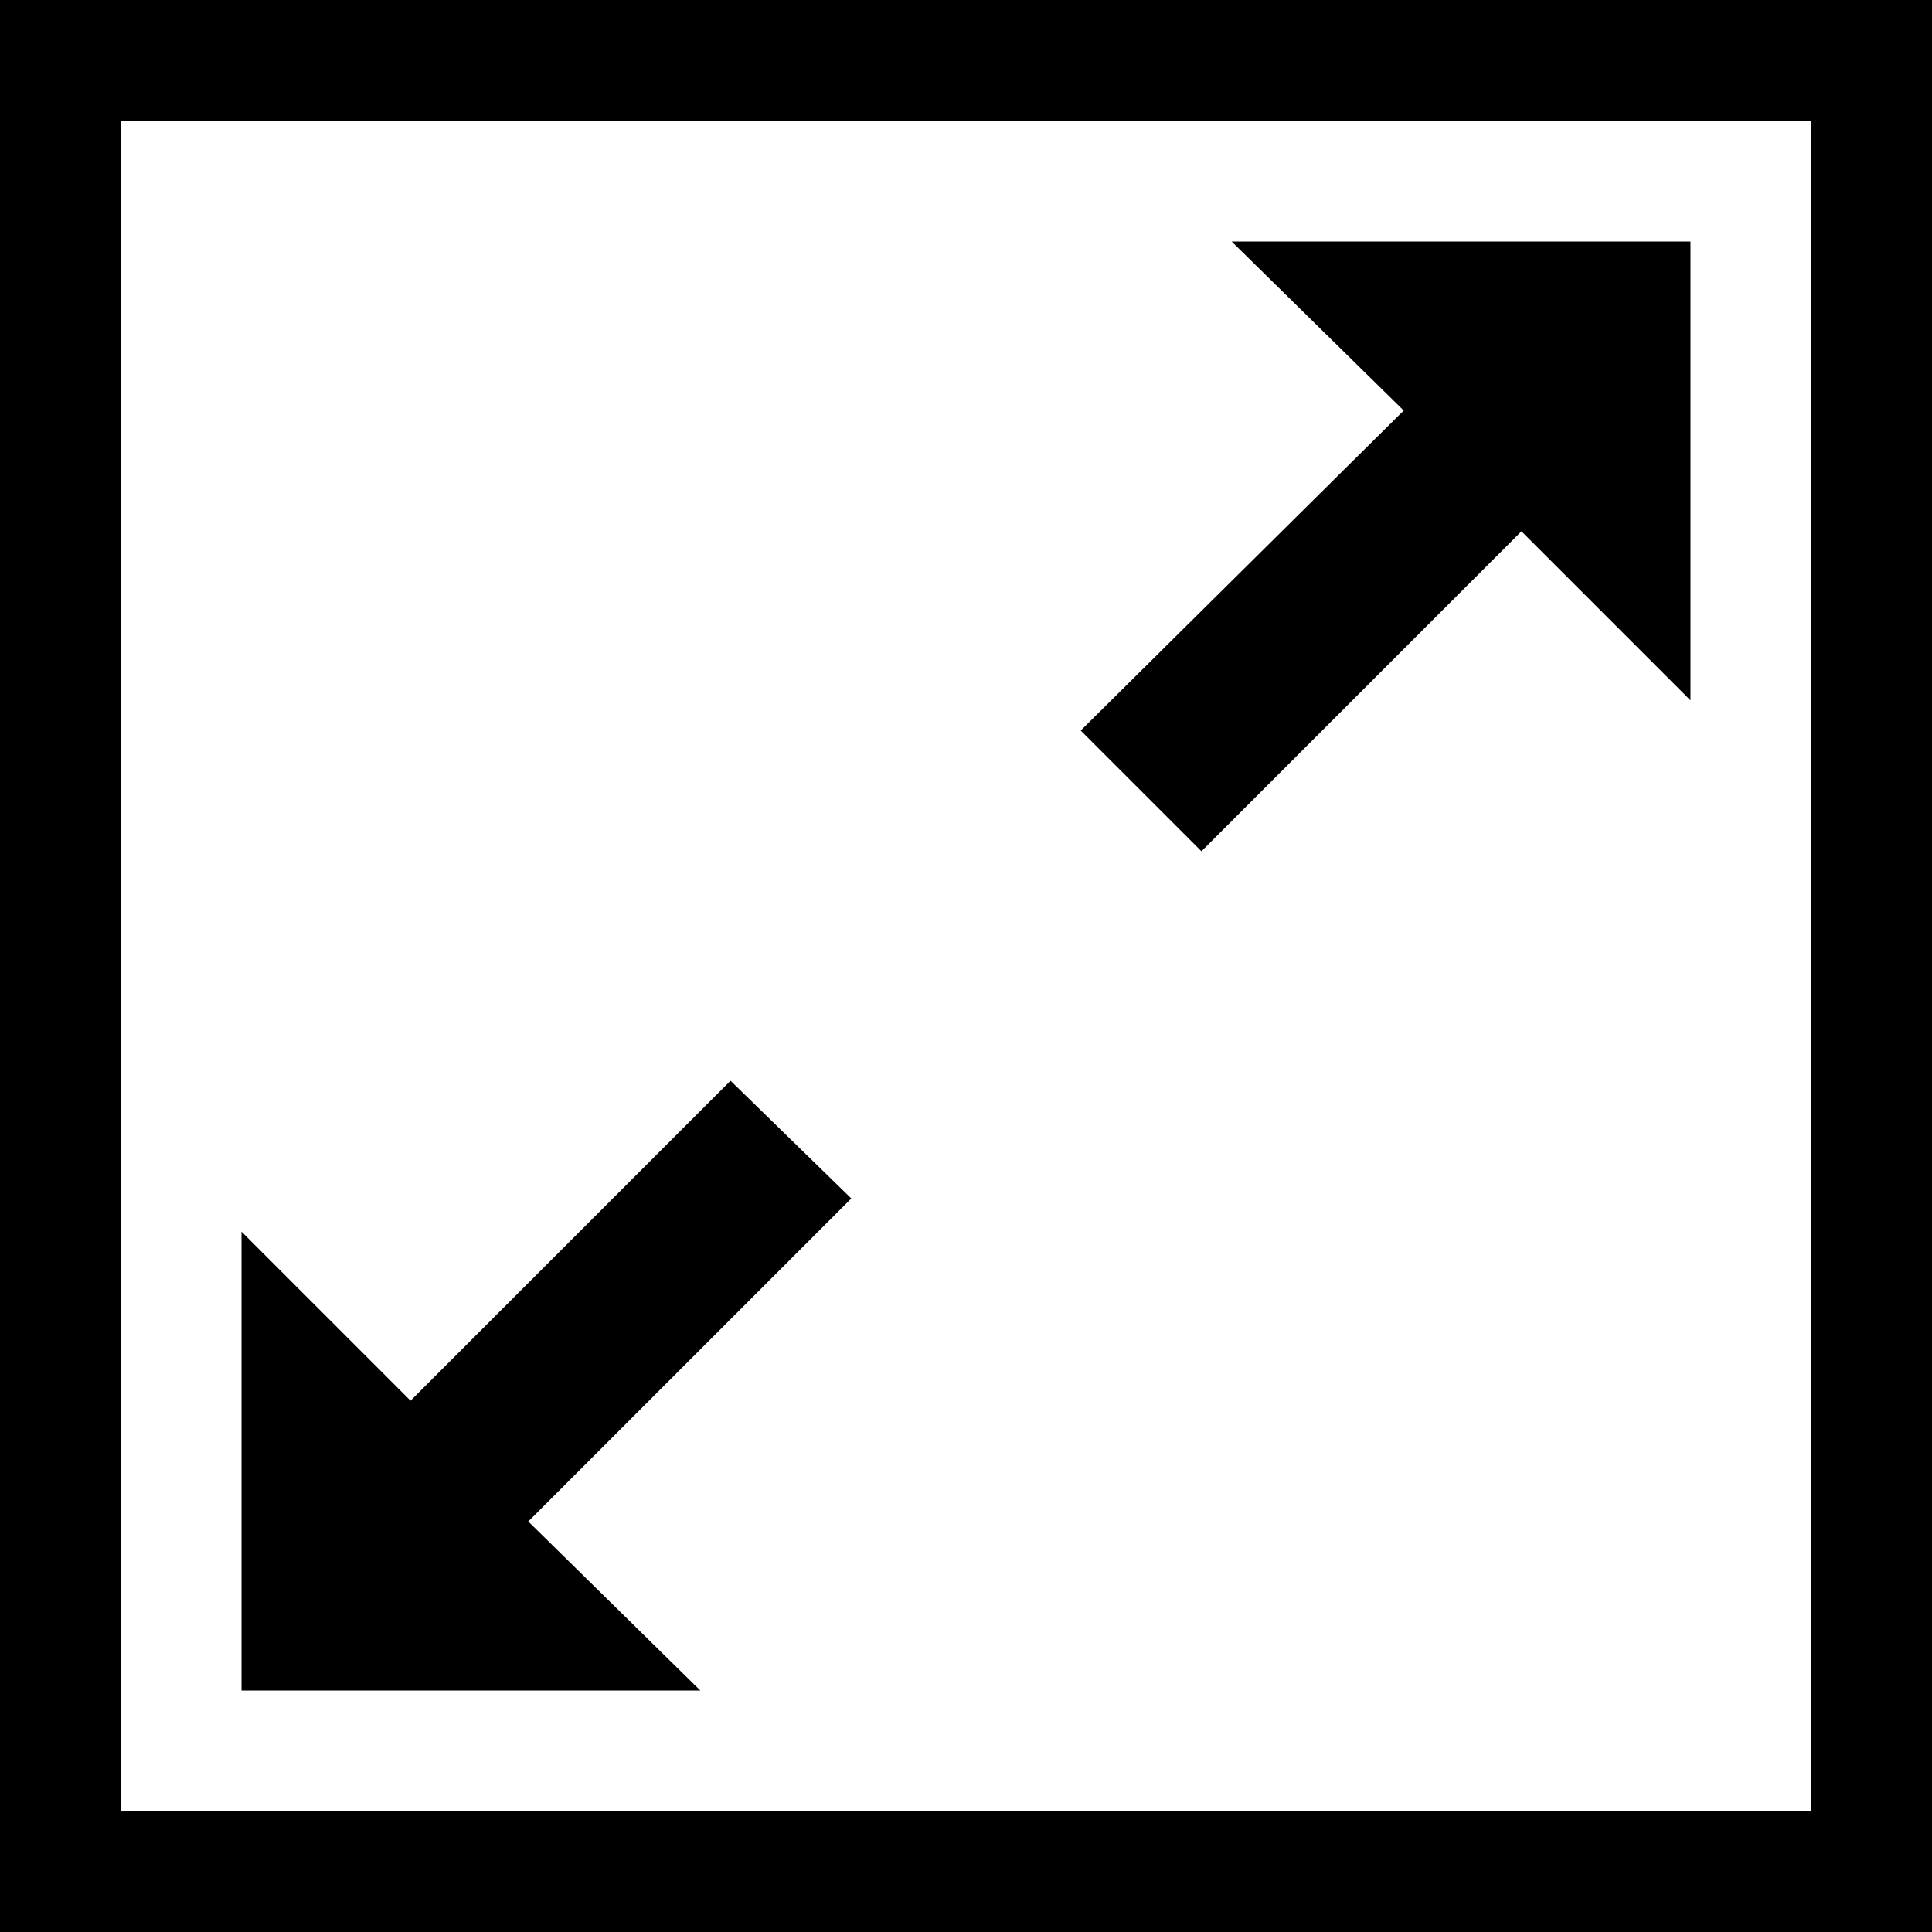
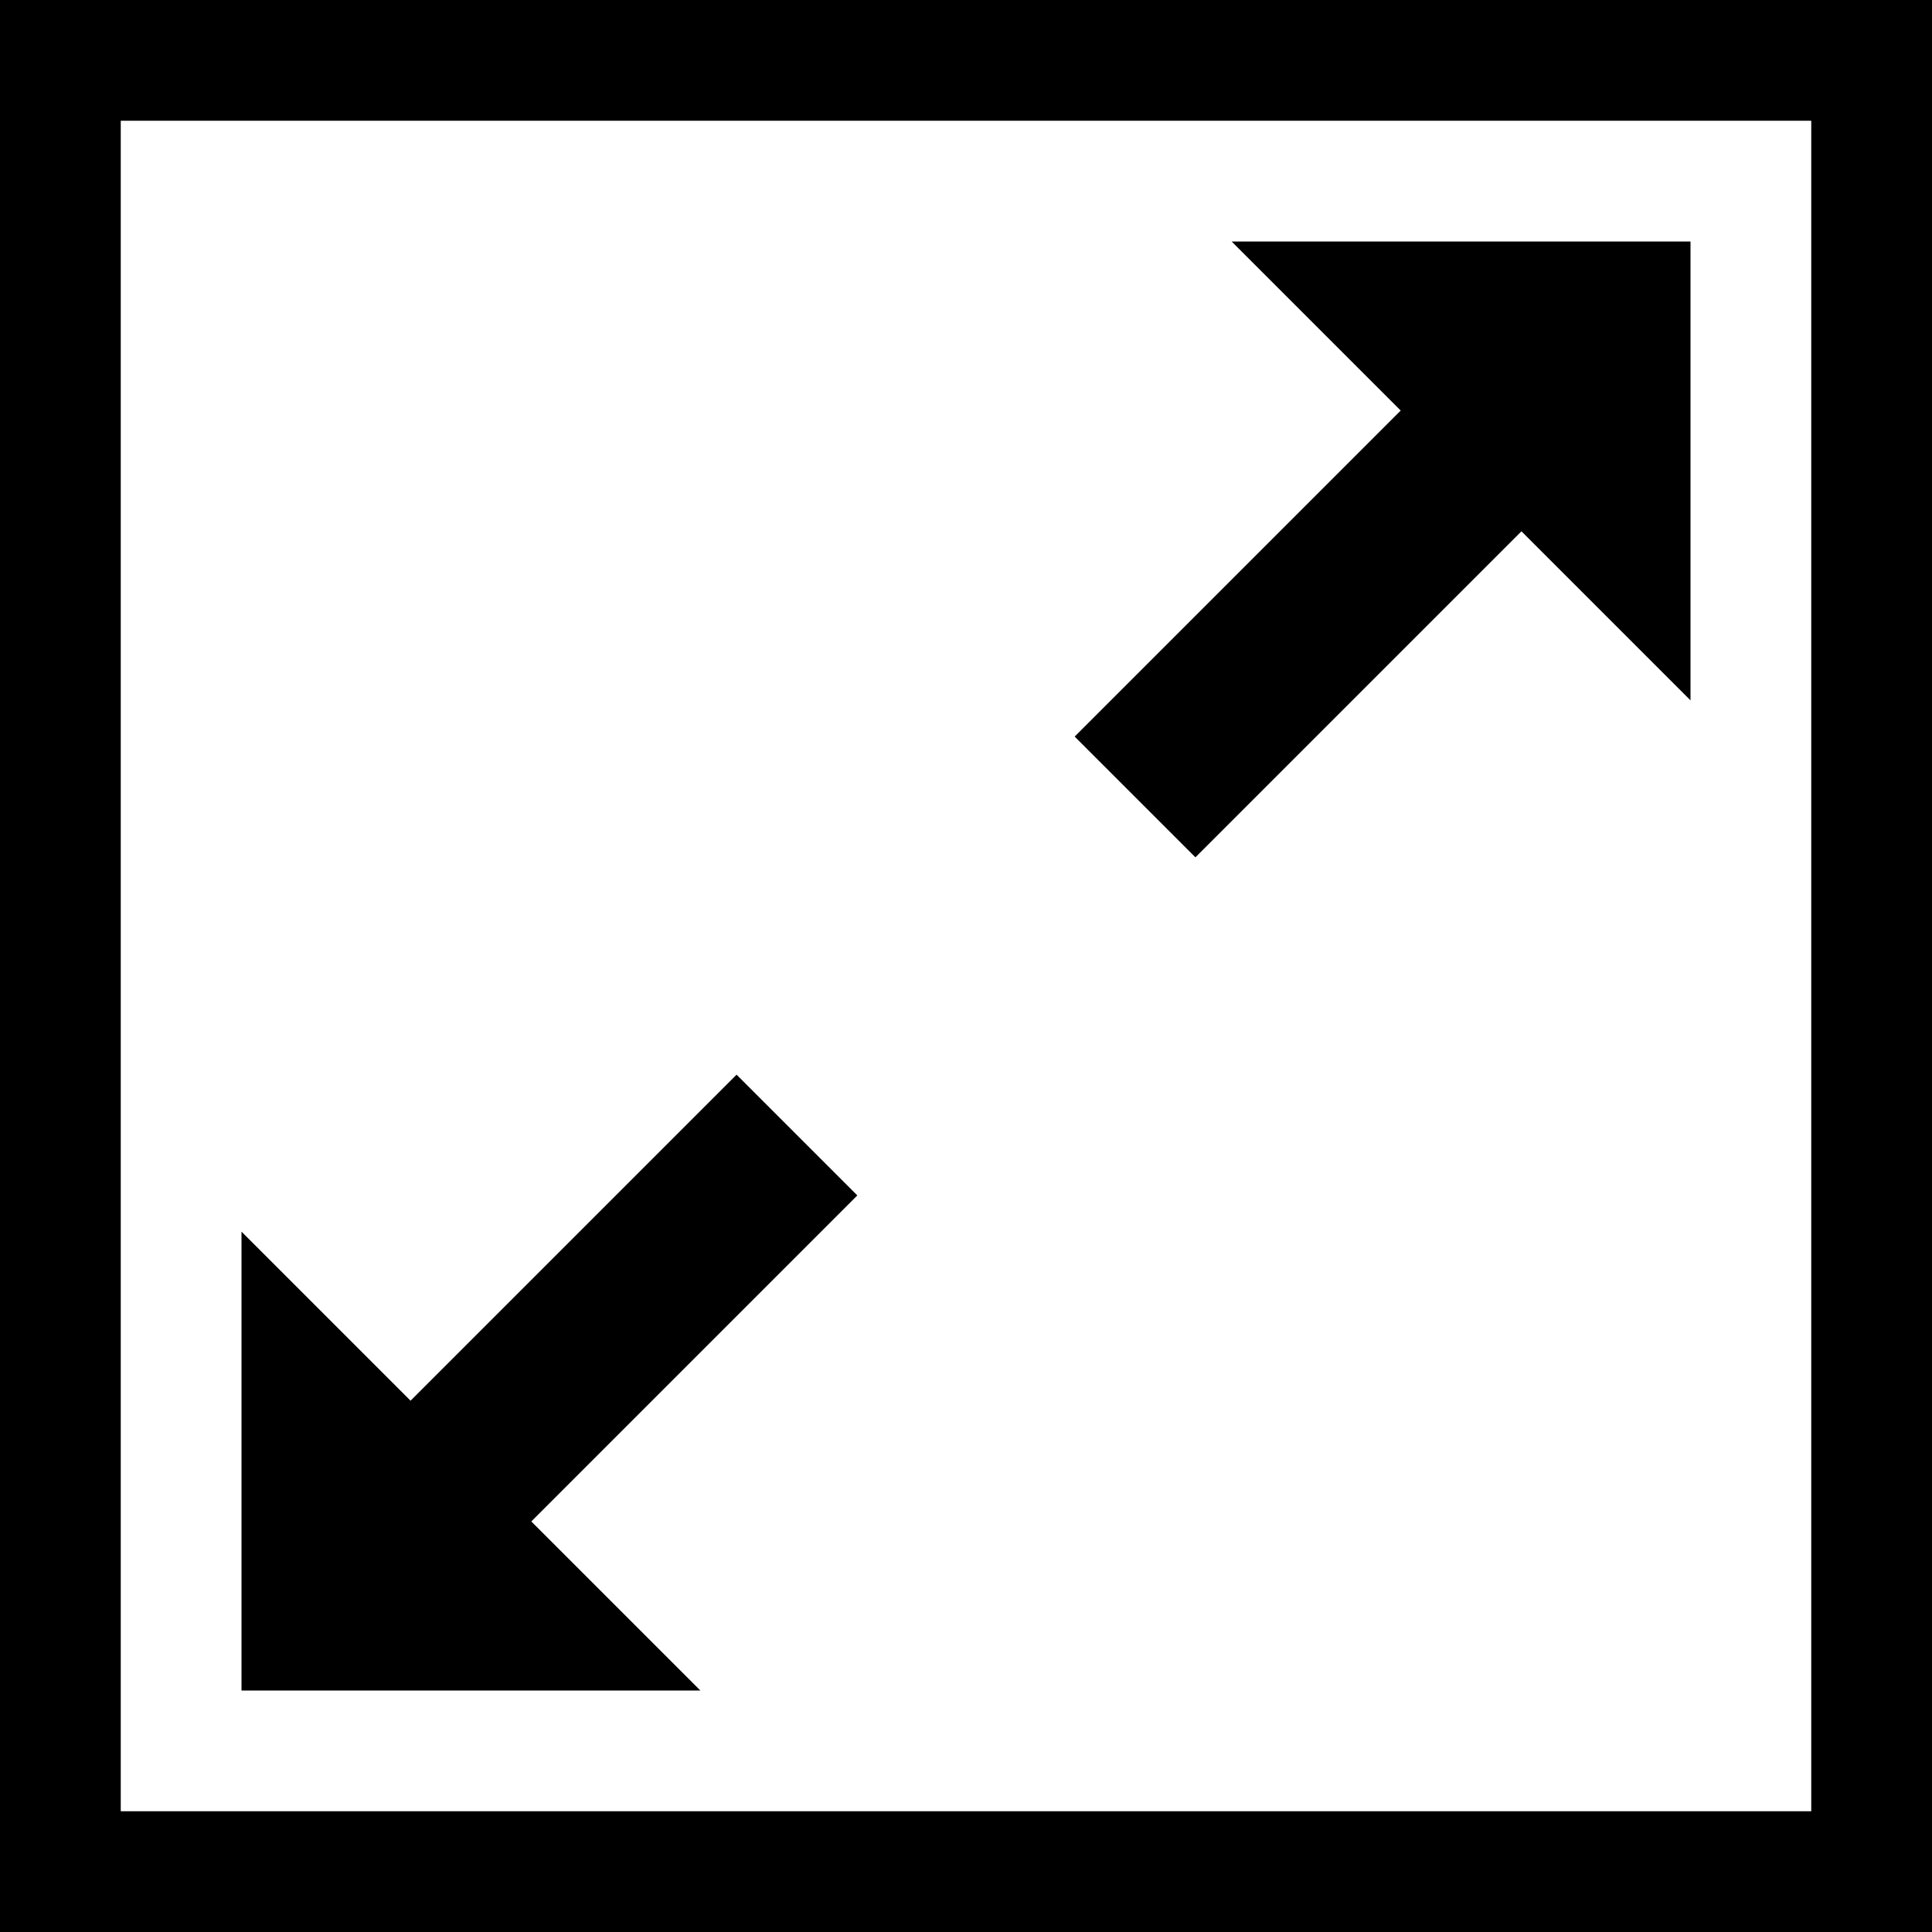
- <svg xmlns="http://www.w3.org/2000/svg" version="1.1" id="Layer_1" x="0px" y="0px" viewBox="0 0 64 64" enable-background="new 0 0 64 64" xml:space="preserve">
-   <path d="M64,64H0V0h64V64z M4,60h56V4H4V60z" />
-   <polygon points="28.2,39.7 24.2,35.8 13.6,46.4 8,40.8 8,56 23.2,56 17.5,50.4 " />
-   <polygon points="35.8,24.2 39.8,28.2 50.4,17.6 56,23.2 56,8 40.8,8 46.5,13.6 " />
+ <svg xmlns="http://www.w3.org/2000/svg" version="1.1" id="Layer_1" x="0px" y="0px" viewBox="0 0 16 16" enable-background="new 0 0 16 16" xml:space="preserve">
+   <path d="M16,16H0V0h16V16z M1,15h14V1H1V15z" />
+   <polygon points="7.1,9.9 6.1,8.9 3.4,11.6 2,10.2 2,14 5.8,14 4.4,12.6 " />
+   <polygon points="8.9,6.1 9.9,7.1 12.6,4.4 14,5.8 14,2 10.2,2 11.6,3.4 " />
</svg>
